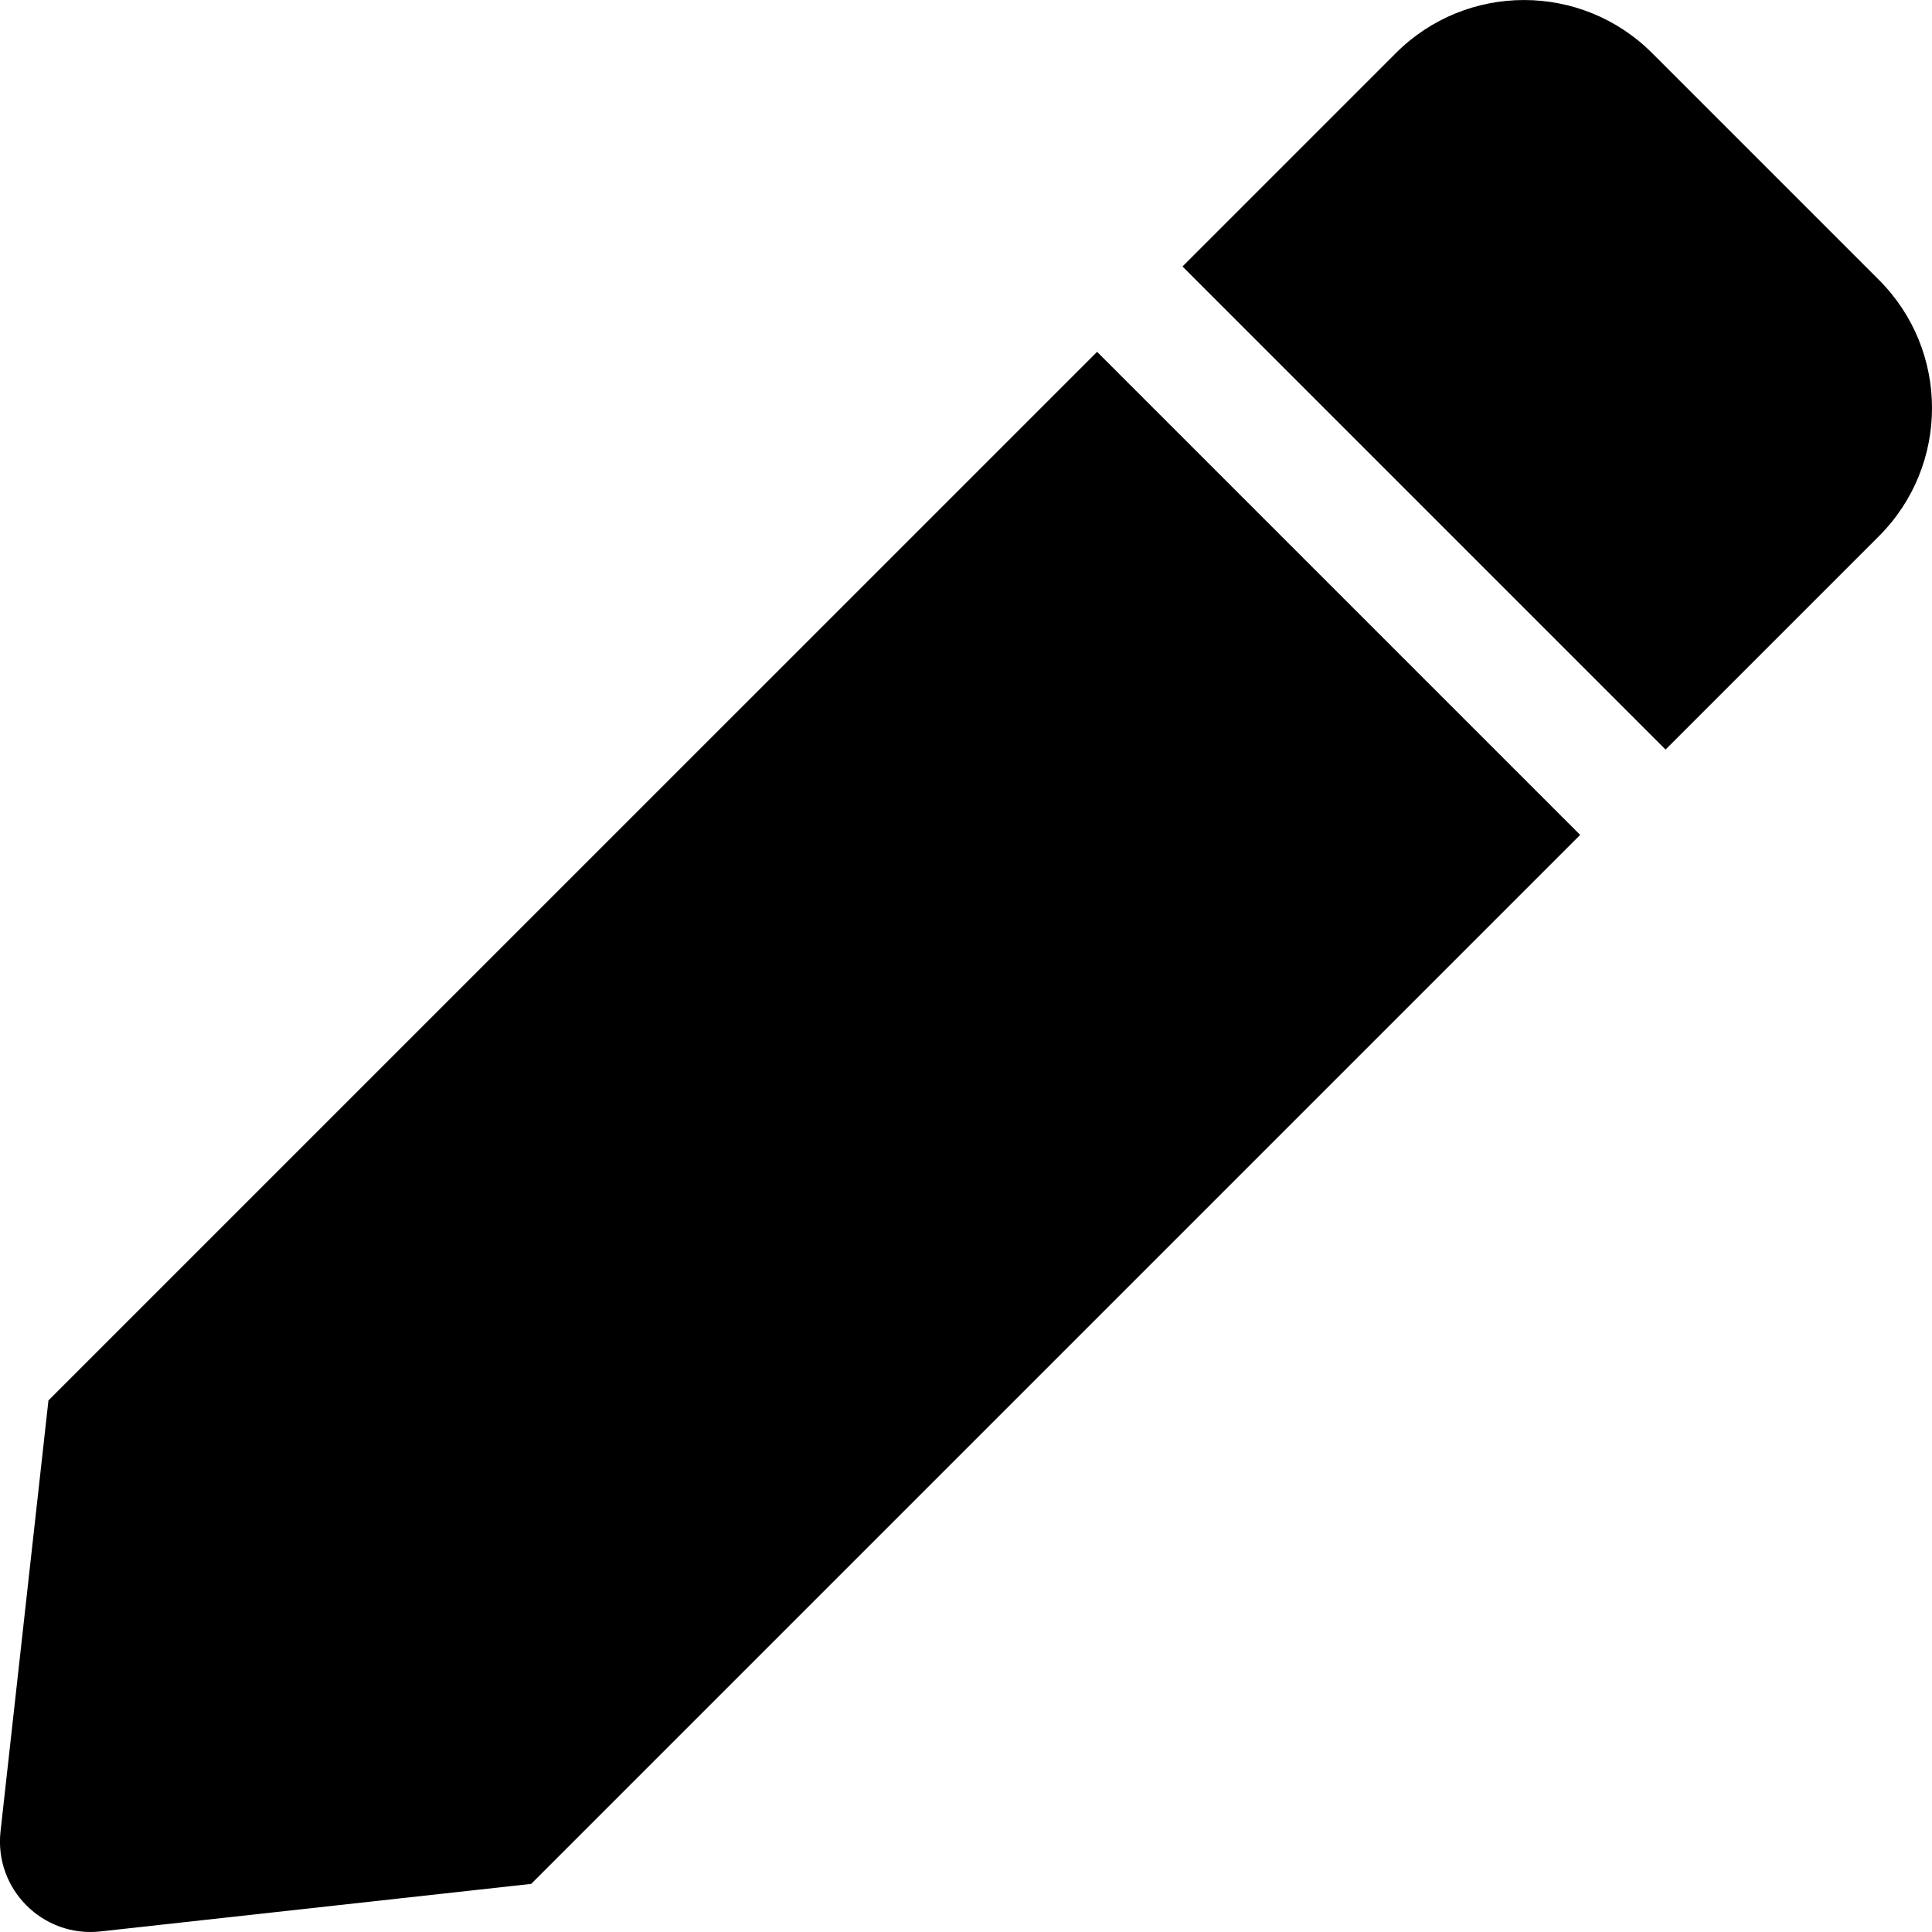
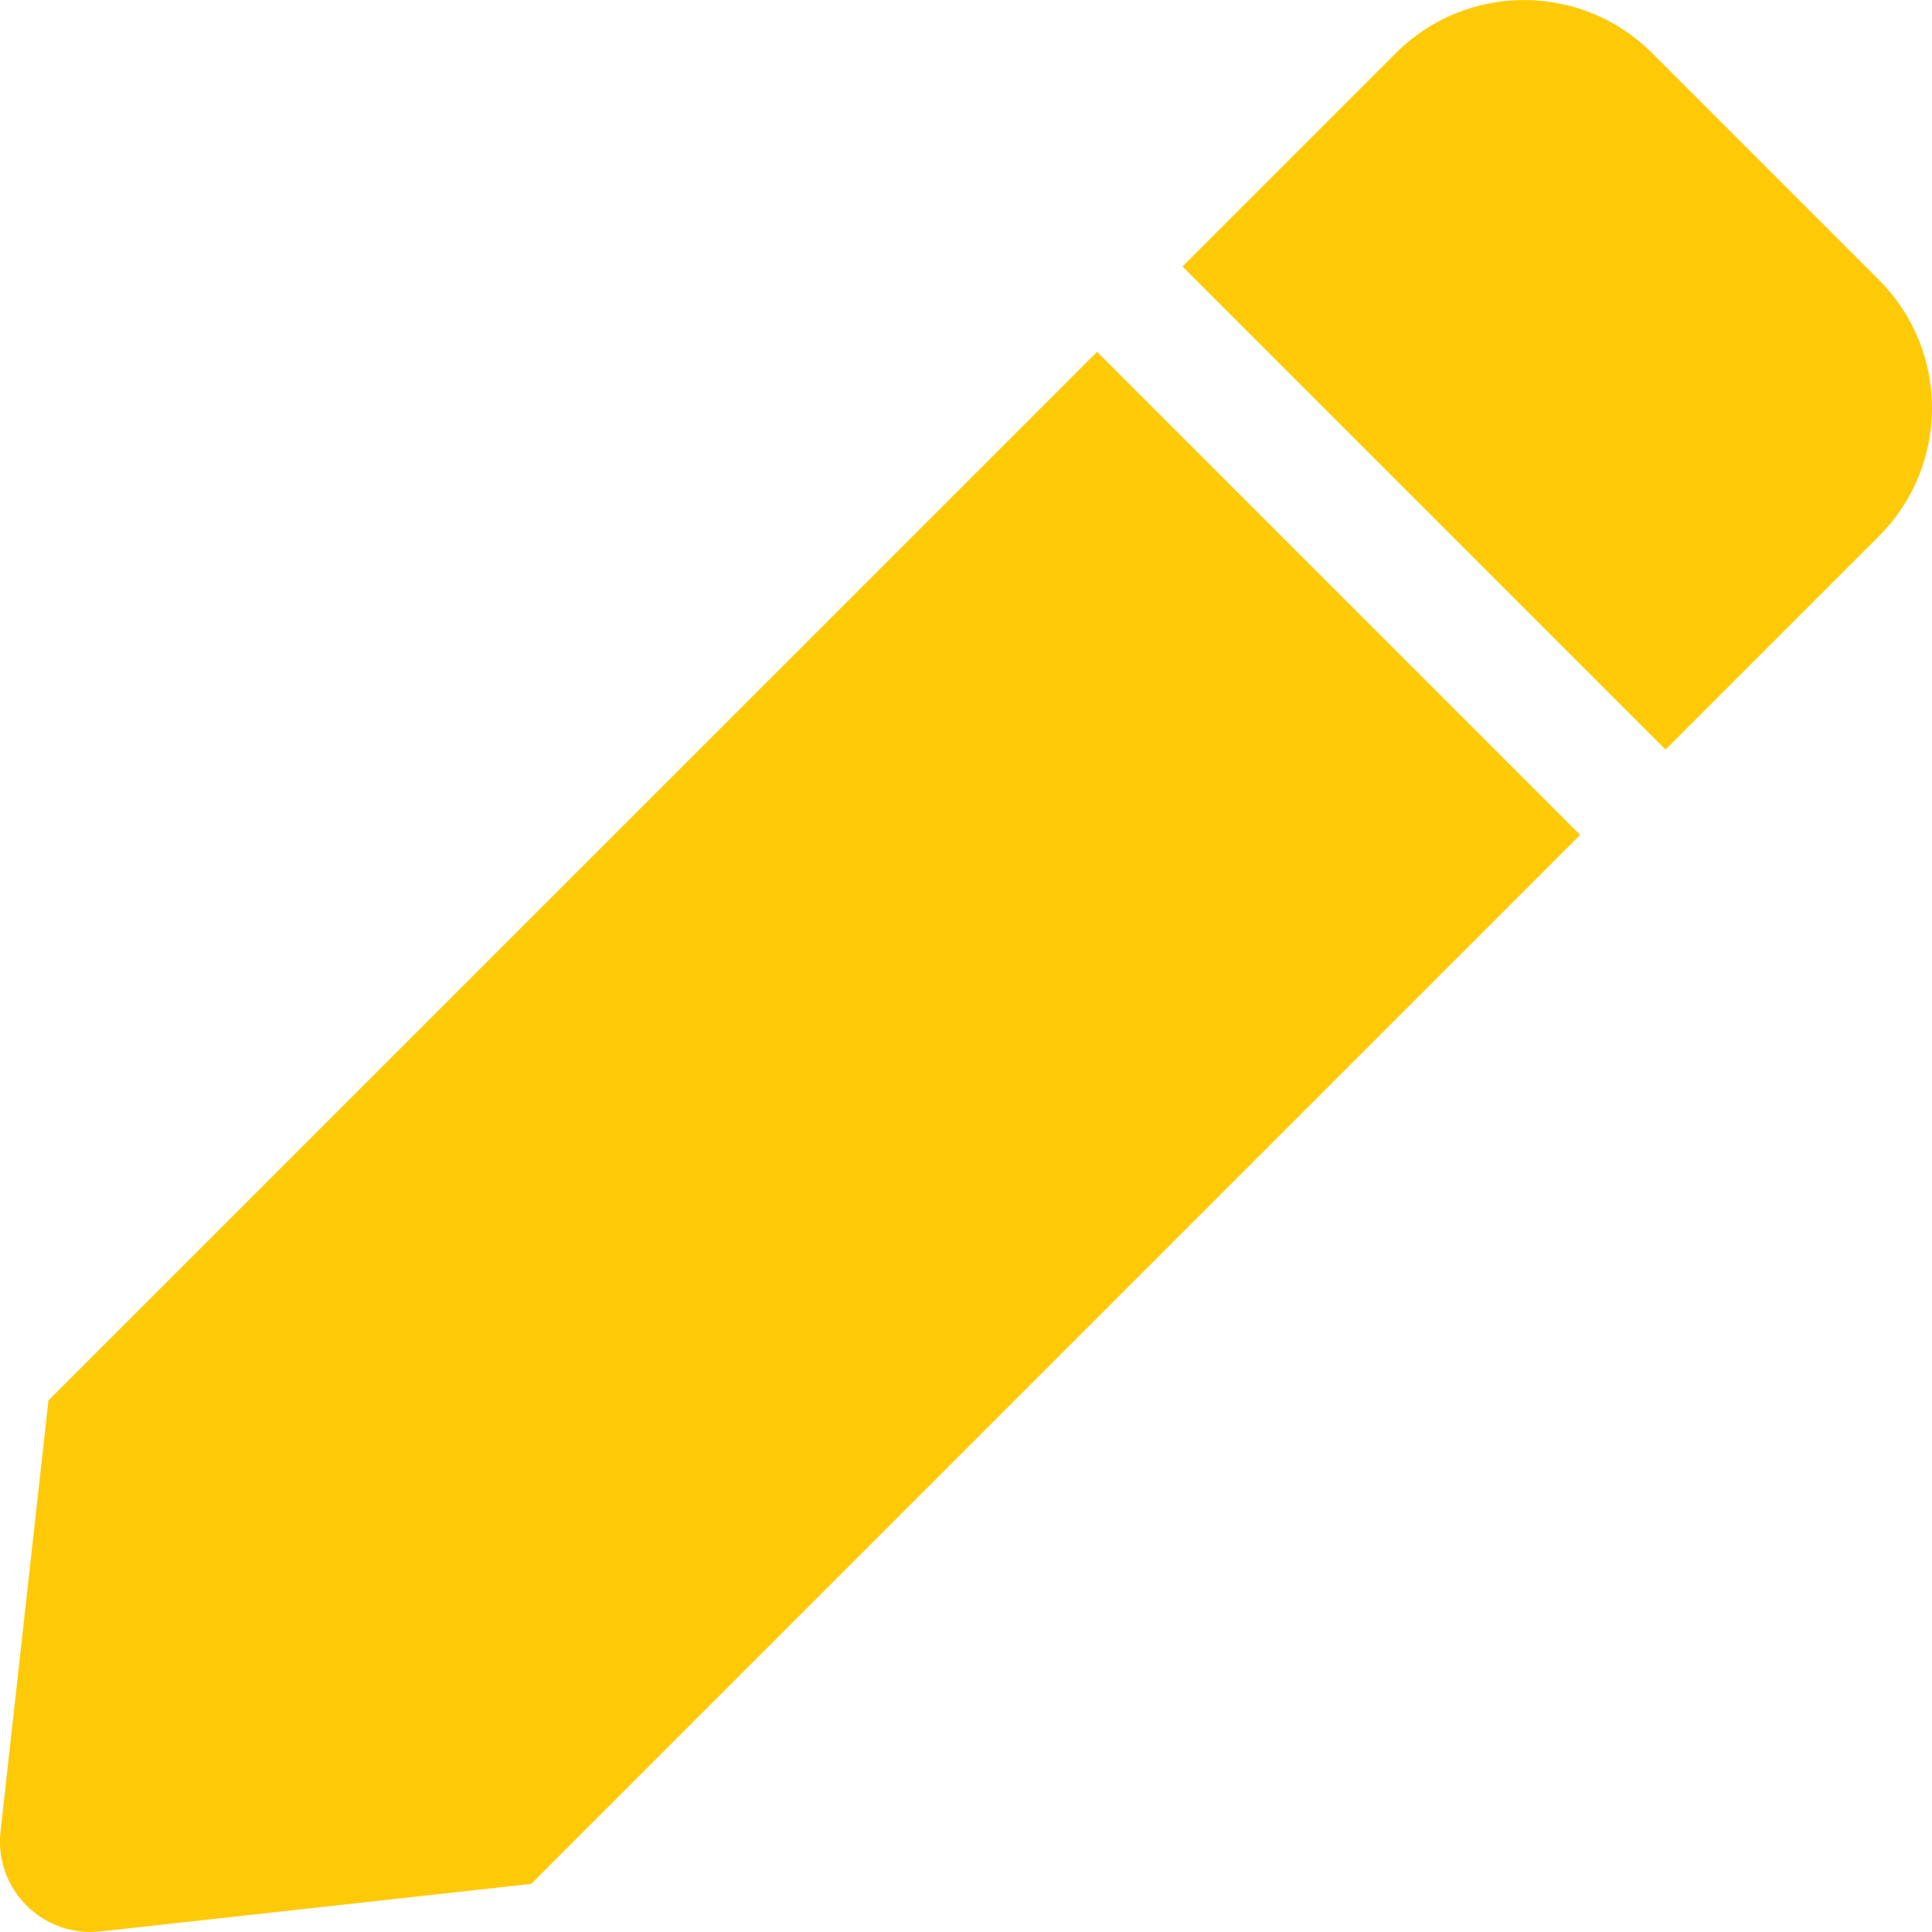
<svg xmlns="http://www.w3.org/2000/svg" aria-hidden="true" focusable="false" data-prefix="fas" data-icon="pen" class="svg-inline--fa fa-pen fa-w-16" role="img" viewBox="0 0 512 512">
-   <path fill="currentColor" d="M290.74 93.24l128.02 128.02-277.99 277.99-114.14 12.6C11.35 513.54-1.56 500.62.14 485.34l12.7-114.22 277.9-277.88zm207.2-19.06l-60.11-60.11c-18.75-18.75-49.16-18.75-67.91 0l-56.55 56.55 128.02 128.02 56.55-56.55c18.75-18.76 18.75-49.16 0-67.91z" />
+   <path fill="#feca07" d="M290.74 93.24l128.02 128.02-277.99 277.99-114.14 12.6C11.35 513.54-1.56 500.62.14 485.34l12.7-114.22 277.9-277.88zm207.2-19.06l-60.11-60.11c-18.75-18.75-49.16-18.75-67.91 0l-56.55 56.55 128.02 128.02 56.55-56.55c18.75-18.76 18.75-49.16 0-67.91z" />
</svg>
